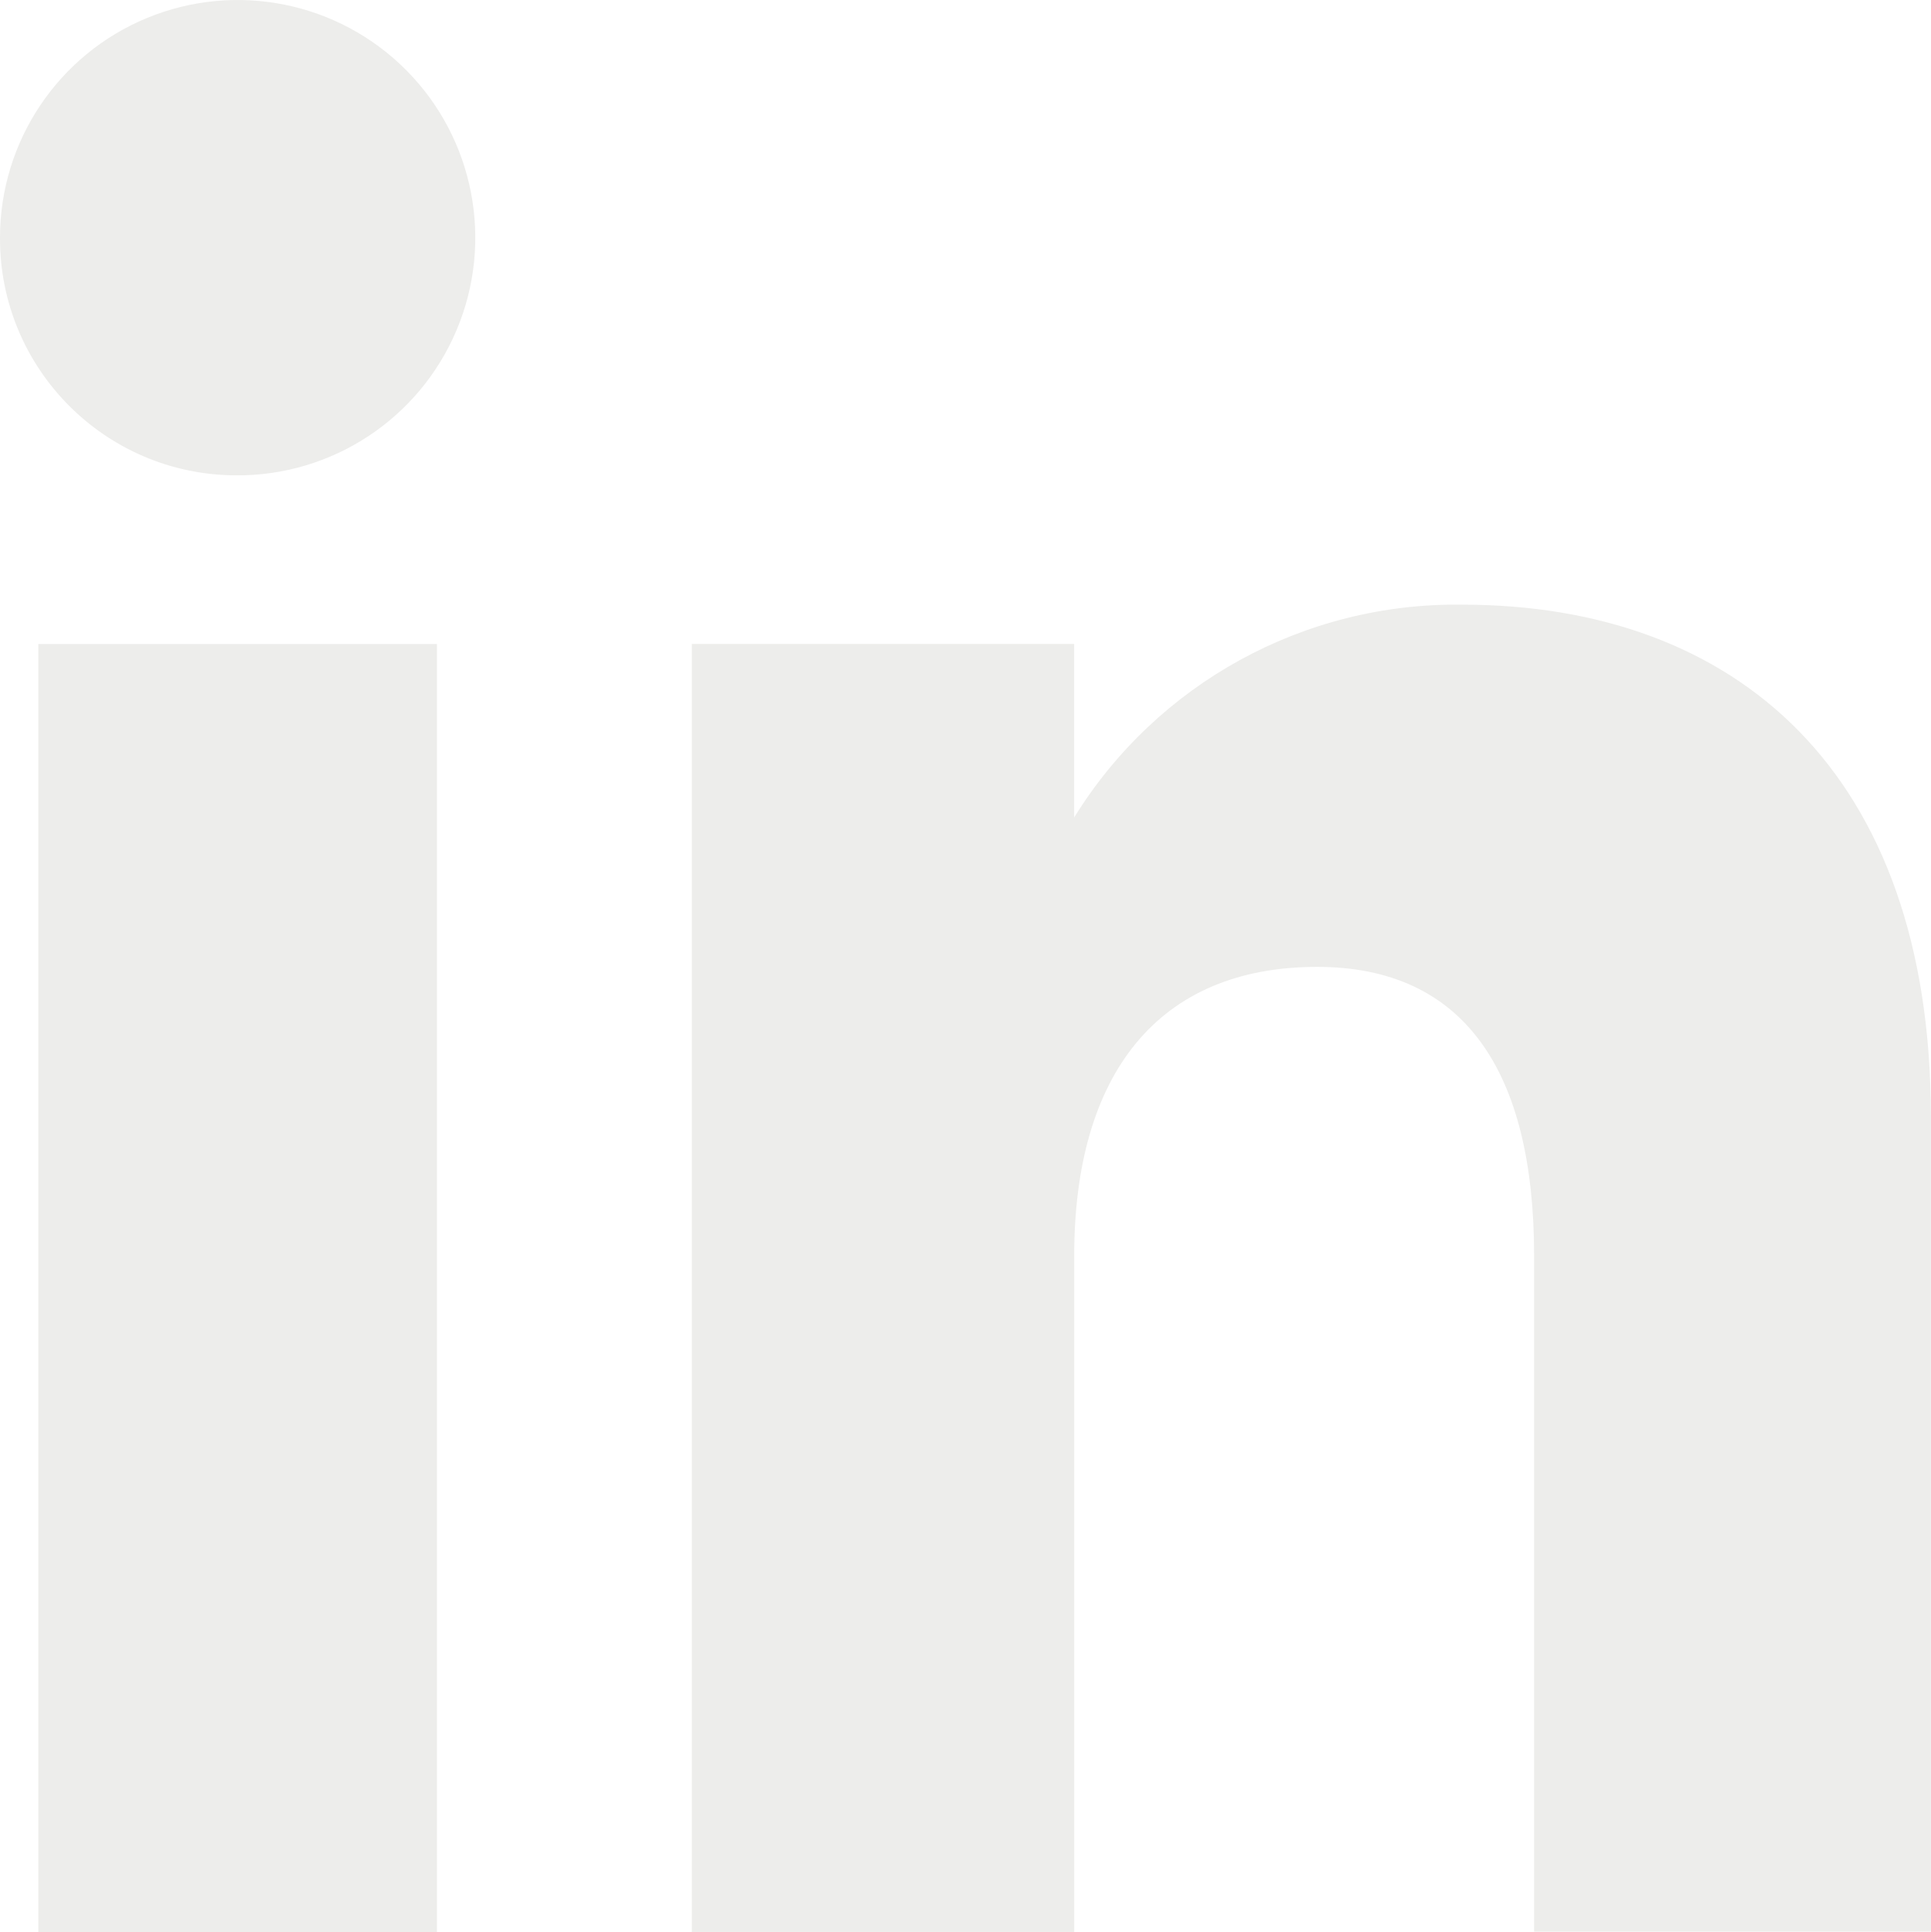
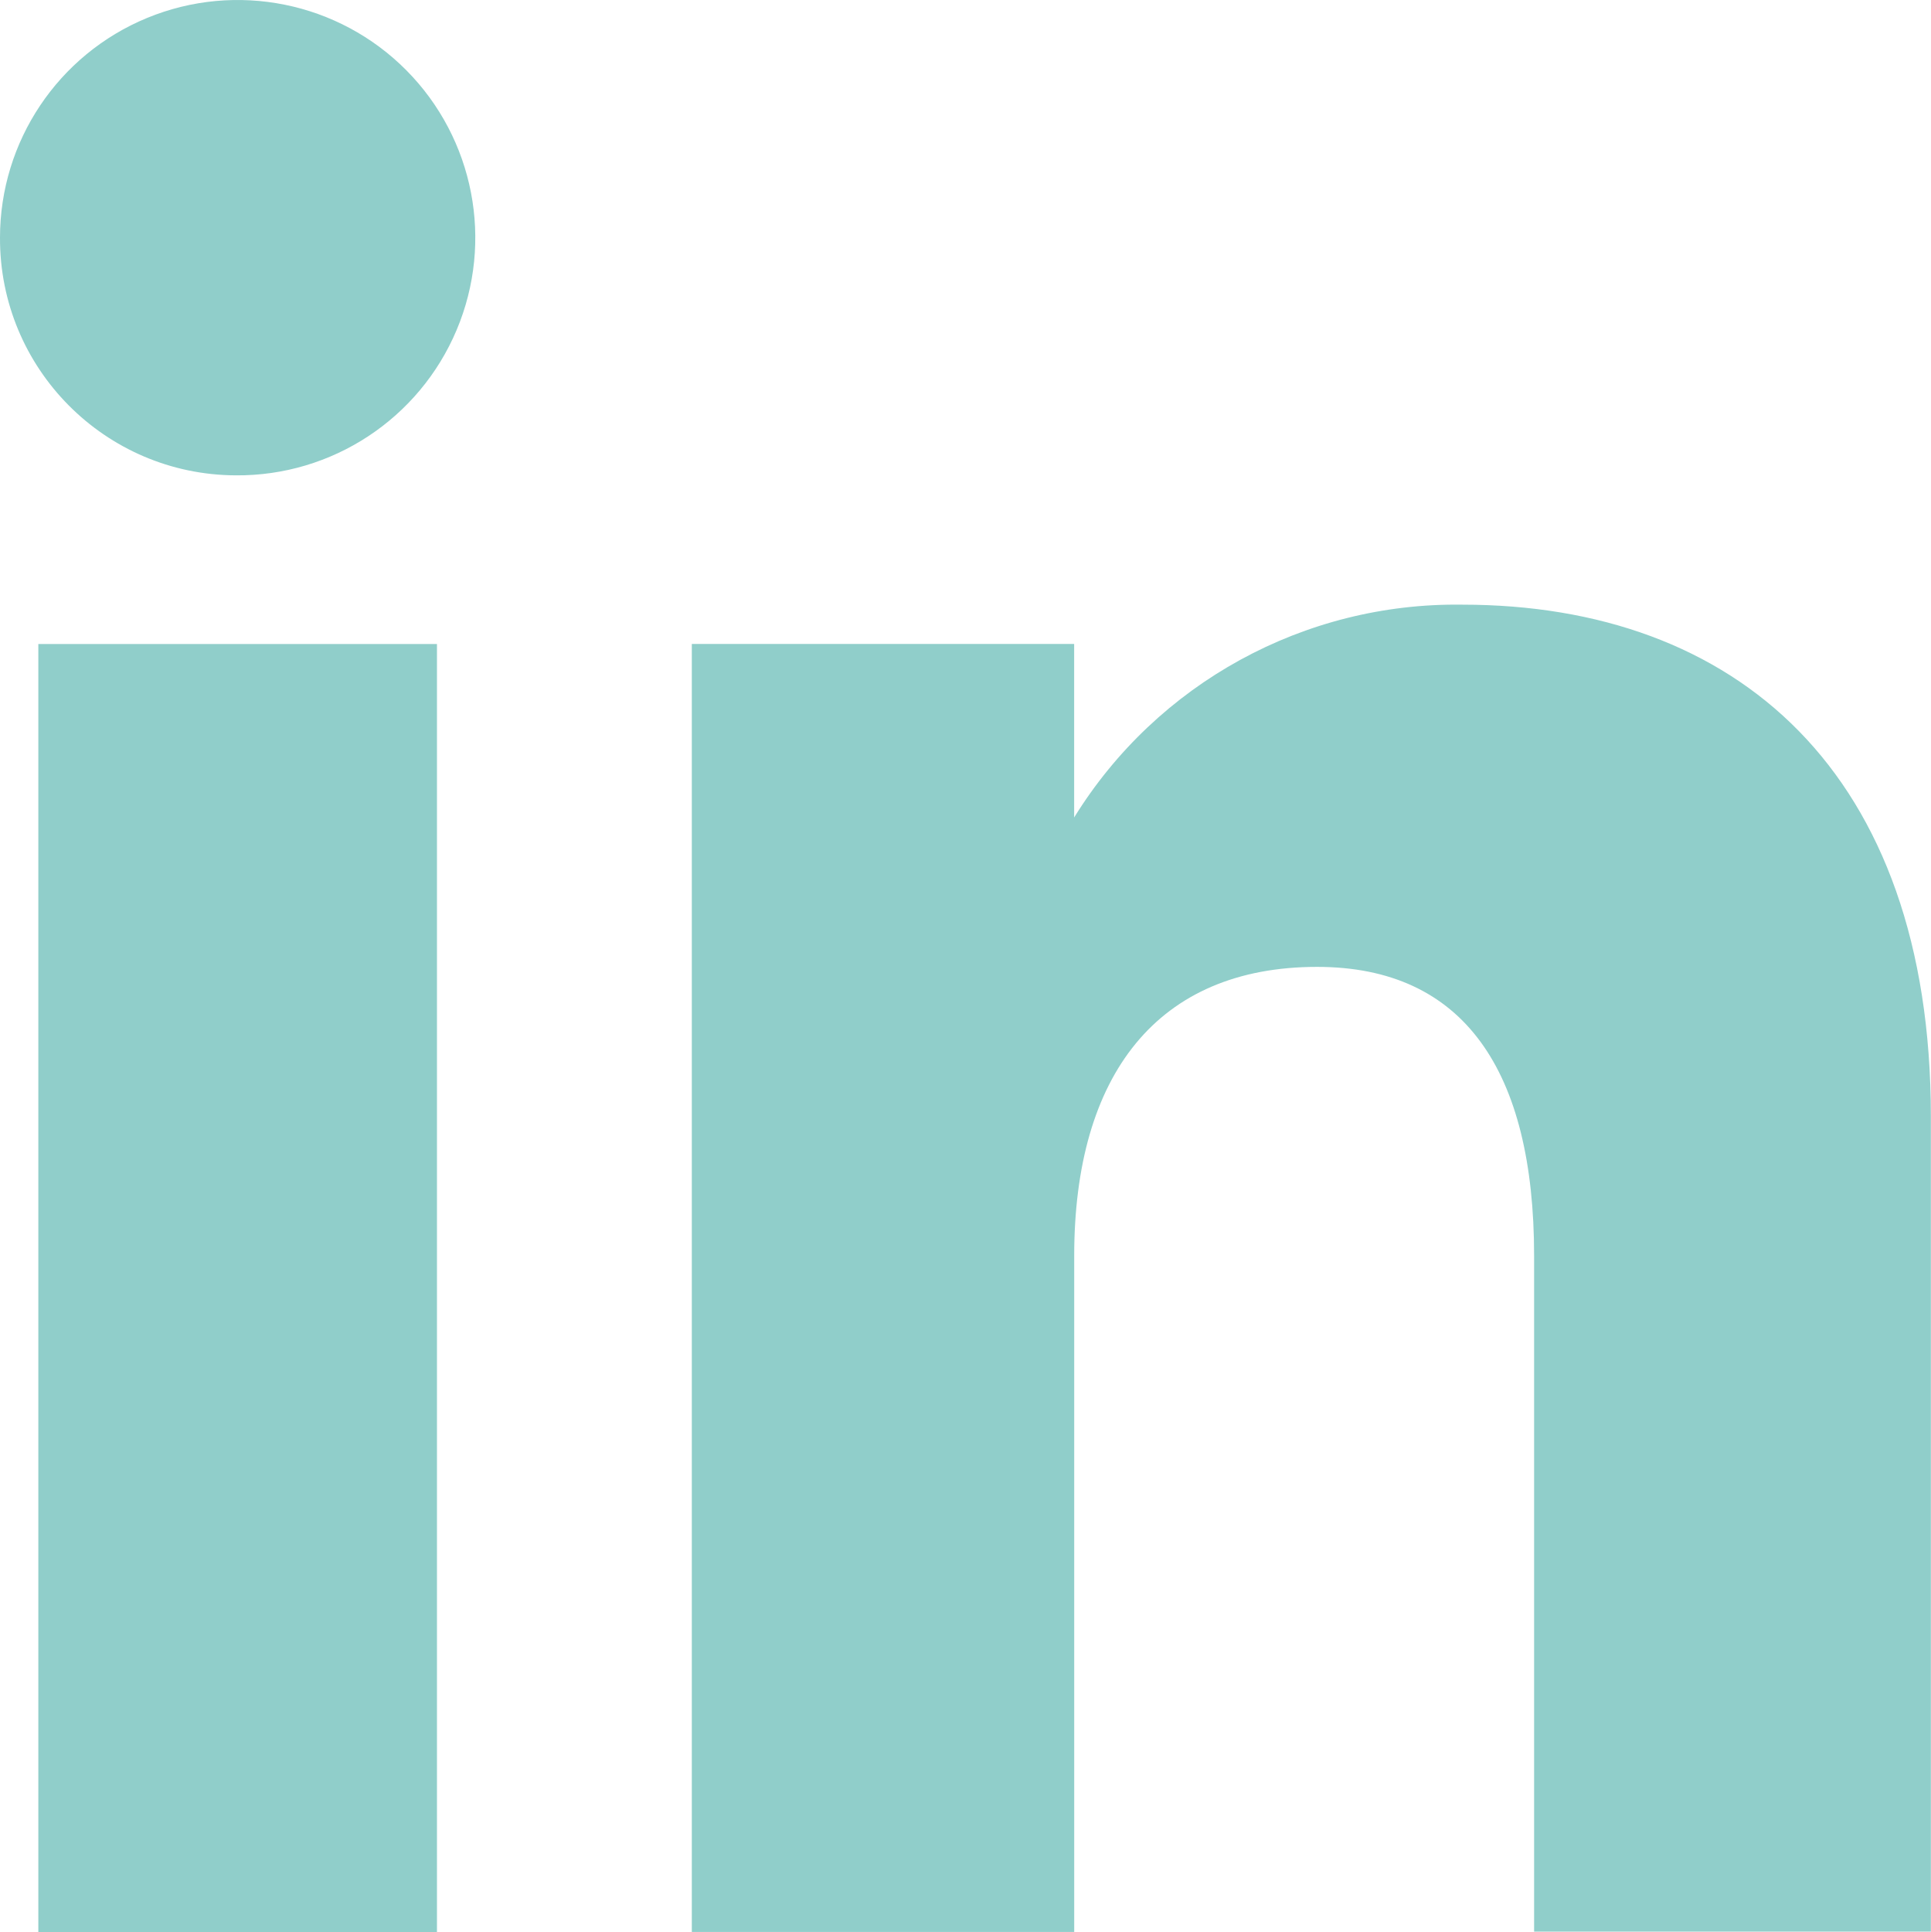
<svg xmlns="http://www.w3.org/2000/svg" id="Group_35" data-name="Group 35" width="34.004" height="34.019" viewBox="0 0 34.004 34.019">
-   <rect id="Rectangle_54" data-name="Rectangle 54" width="7.02" height="22.679" transform="translate(0.675 11.34)" fill="#ededeb" />
-   <path id="Path_101" data-name="Path 101" d="M406.526,8.37a4.185,4.185,0,1,0-4.151-4.186,4.169,4.169,0,0,0,4.151,4.186" transform="translate(-402.375)" fill="#ededeb" />
-   <path id="Path_102" data-name="Path 102" d="M434.254,33.442c0-3.188,1.467-5.088,4.277-5.088,2.581,0,3.822,1.823,3.822,5.088v11.9h6.987V30.988c0-6.075-3.443-9.012-8.252-9.012a7.907,7.907,0,0,0-6.835,3.747V22.668H427.52V45.347h6.734Z" transform="translate(-415.337 -11.329)" fill="#ededeb" />
+   <rect id="Rectangle_54" data-name="Rectangle 54" width="7.02" height="22.679" transform="translate(0.675 11.34)" fill="#90ceca" />
+   <path id="Path_101" data-name="Path 101" d="M406.526,8.37a4.185,4.185,0,1,0-4.151-4.186,4.169,4.169,0,0,0,4.151,4.186" transform="translate(-402.375)" fill="#90ceca" />
+   <path id="Path_102" data-name="Path 102" d="M434.254,33.442c0-3.188,1.467-5.088,4.277-5.088,2.581,0,3.822,1.823,3.822,5.088v11.9h6.987V30.988c0-6.075-3.443-9.012-8.252-9.012a7.907,7.907,0,0,0-6.835,3.747V22.668H427.52V45.347h6.734Z" transform="translate(-415.337 -11.329)" fill="#90ceca" />
</svg>
